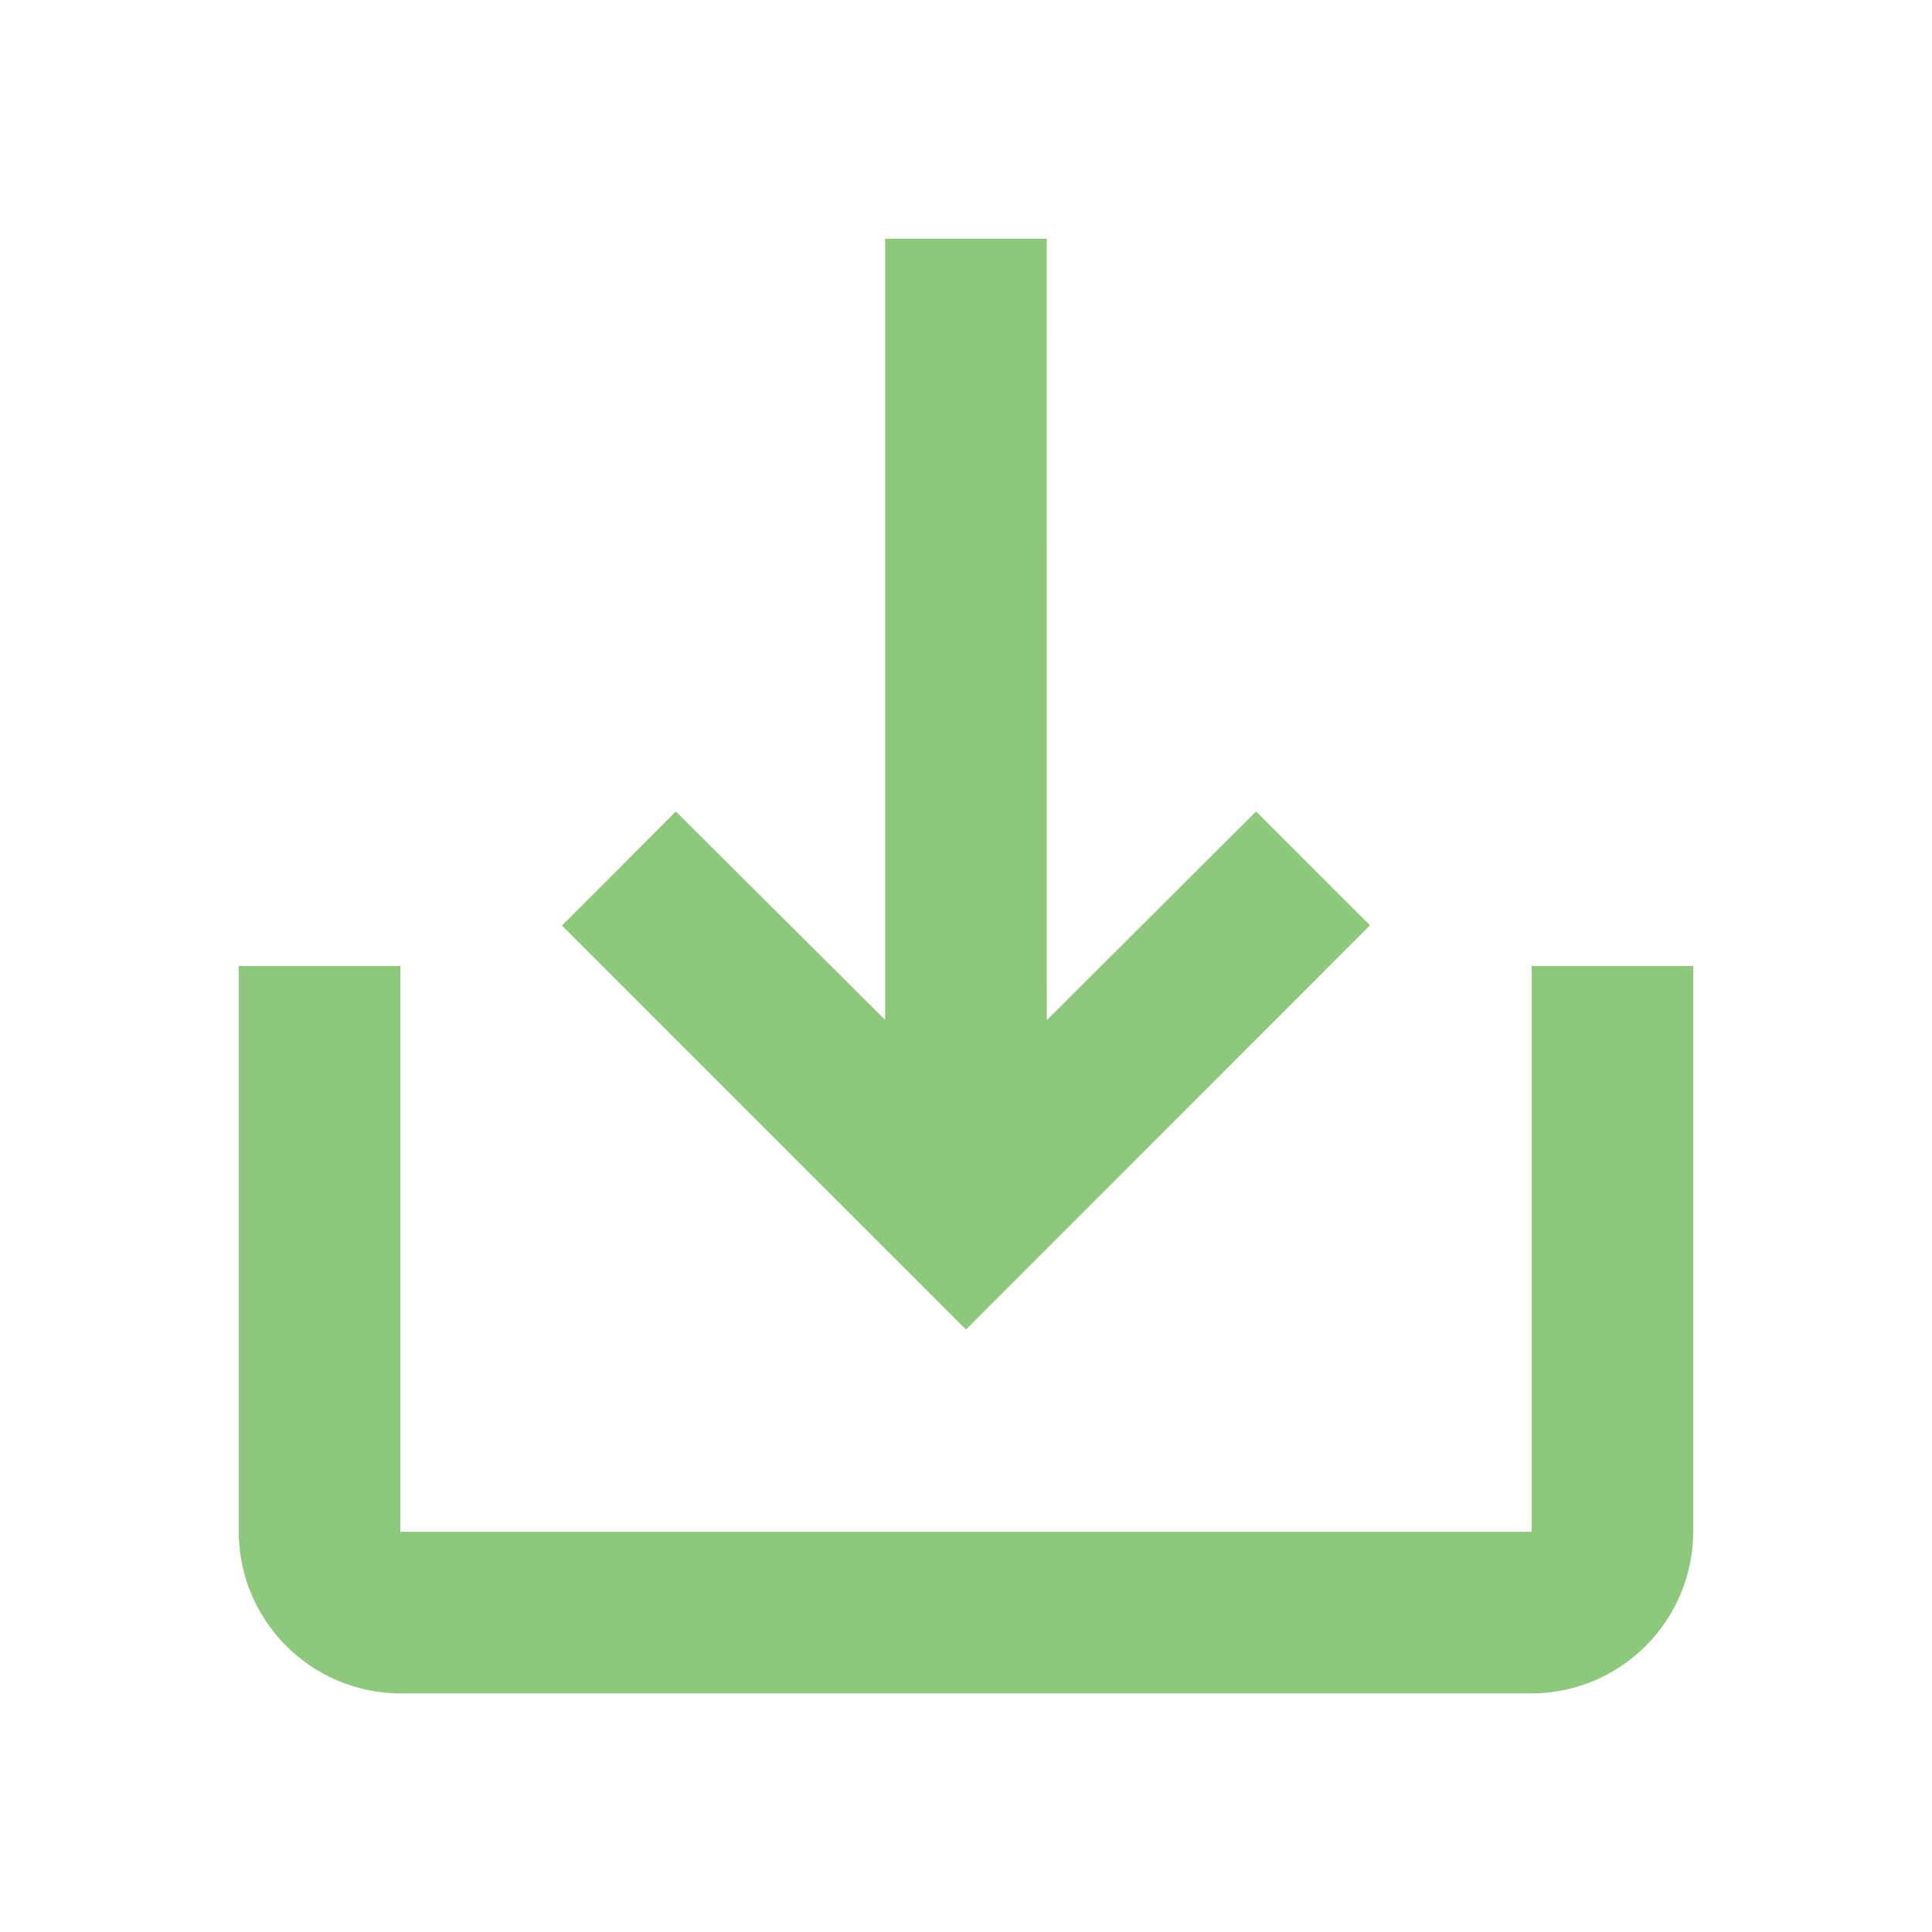
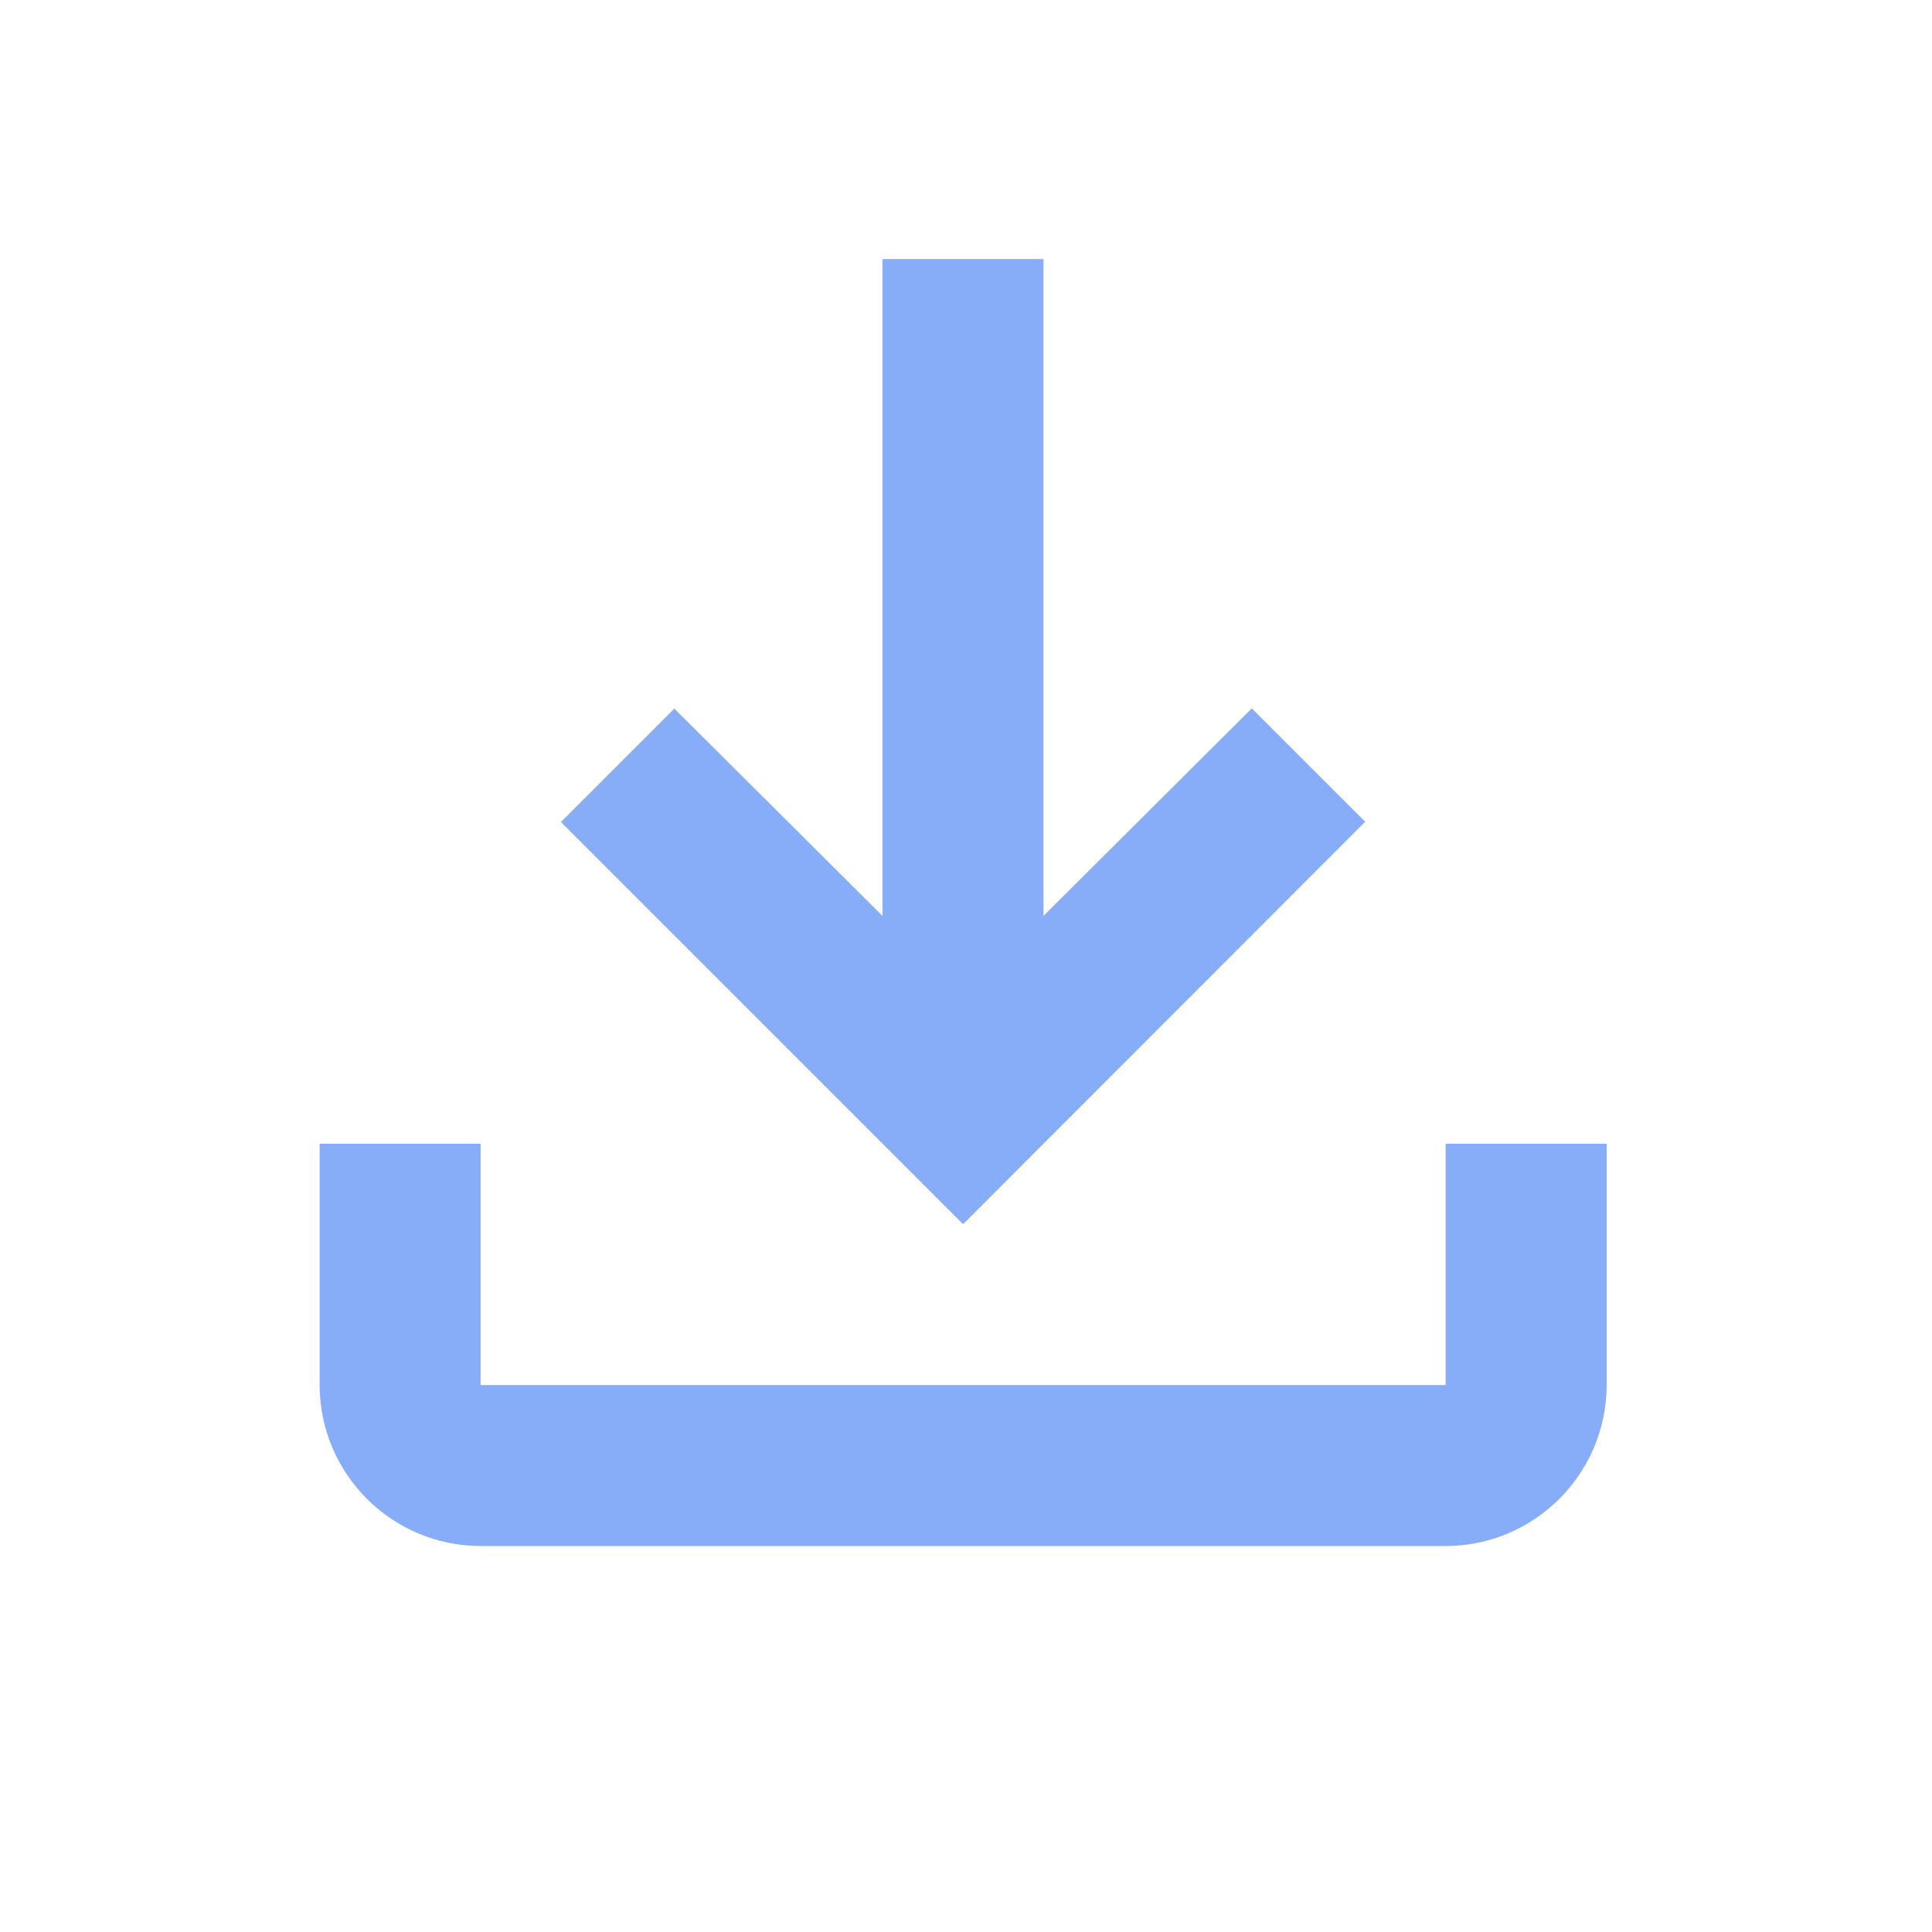
- <svg xmlns="http://www.w3.org/2000/svg" id="ic-download" width="28" height="28" viewBox="0 0 28 28">
-   <path id="Path_690" data-name="Path 690" d="M0,0H28V28H0Z" fill="none" />
-   <path id="Path_691" data-name="Path 691" d="M21.737,13.54v8.2H5.342v-8.2H3v8.2a2.349,2.349,0,0,0,2.342,2.342H21.737a2.349,2.349,0,0,0,2.342-2.342v-8.2Zm-7.026.785L17.744,11.3l1.651,1.651L13.54,18.809,7.684,12.954,9.335,11.3l3.033,3.021V3h2.342Z" transform="translate(0.46 0.46)" fill="#8dc87d" />
+ <svg xmlns="http://www.w3.org/2000/svg" width="30" height="30" viewBox="0 0 30 30">
+   <g id="ic-download" transform="translate(-0.421 -0.409)">
+     <g id="Group_262" data-name="Group 262" transform="translate(0.421 0.409)">
+       <rect id="Rectangle_405" data-name="Rectangle 405" width="30" height="30" transform="translate(0 0)" fill="none" />
+     </g>
+     <g id="Group_263" data-name="Group 263" transform="translate(5.384 4.431)">
+       <path id="Path_1540" data-name="Path 1540" d="M21.485,17.738v3.747H6.5V17.738H4v3.747a2.505,2.505,0,0,0,2.5,2.5H21.485a2.505,2.505,0,0,0,2.5-2.5V17.738Zm-1.249-5-1.761-1.761L15.24,14.2V4h-2.5V14.2L9.508,10.981,7.747,12.742l6.245,6.245Z" transform="translate(-4 -4)" fill="#87adf9" />
+     </g>
+   </g>
</svg>
